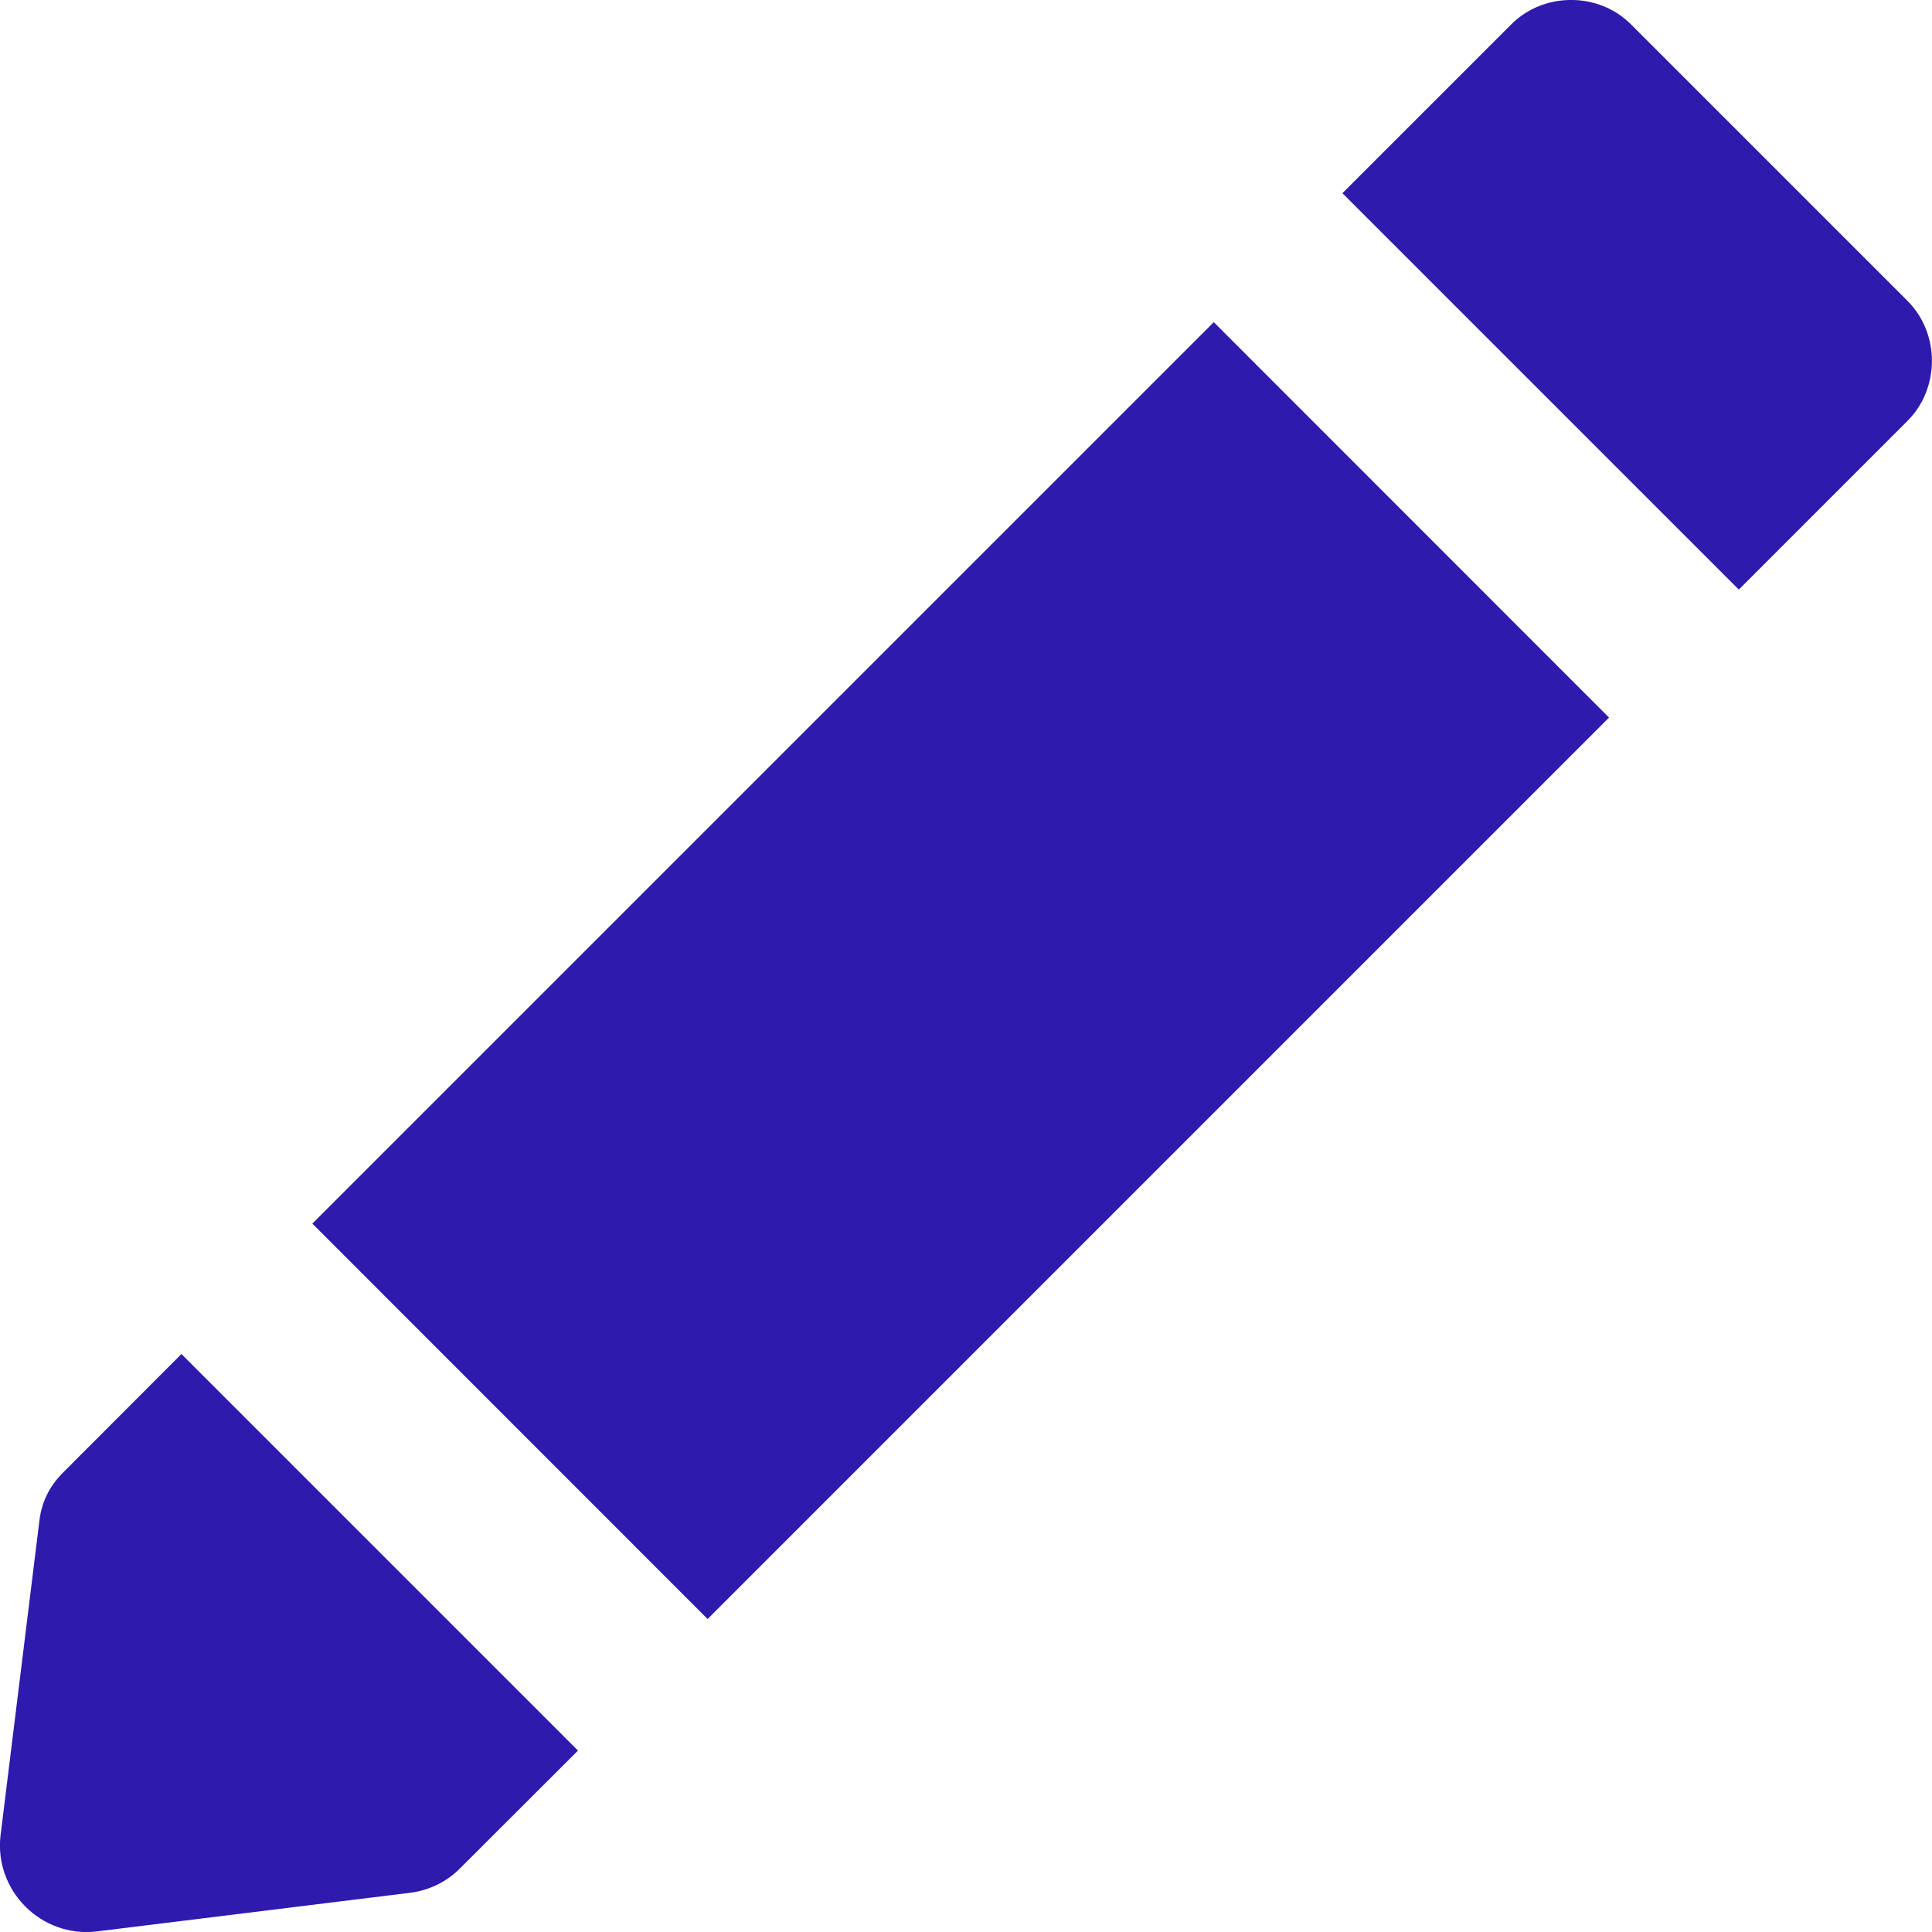
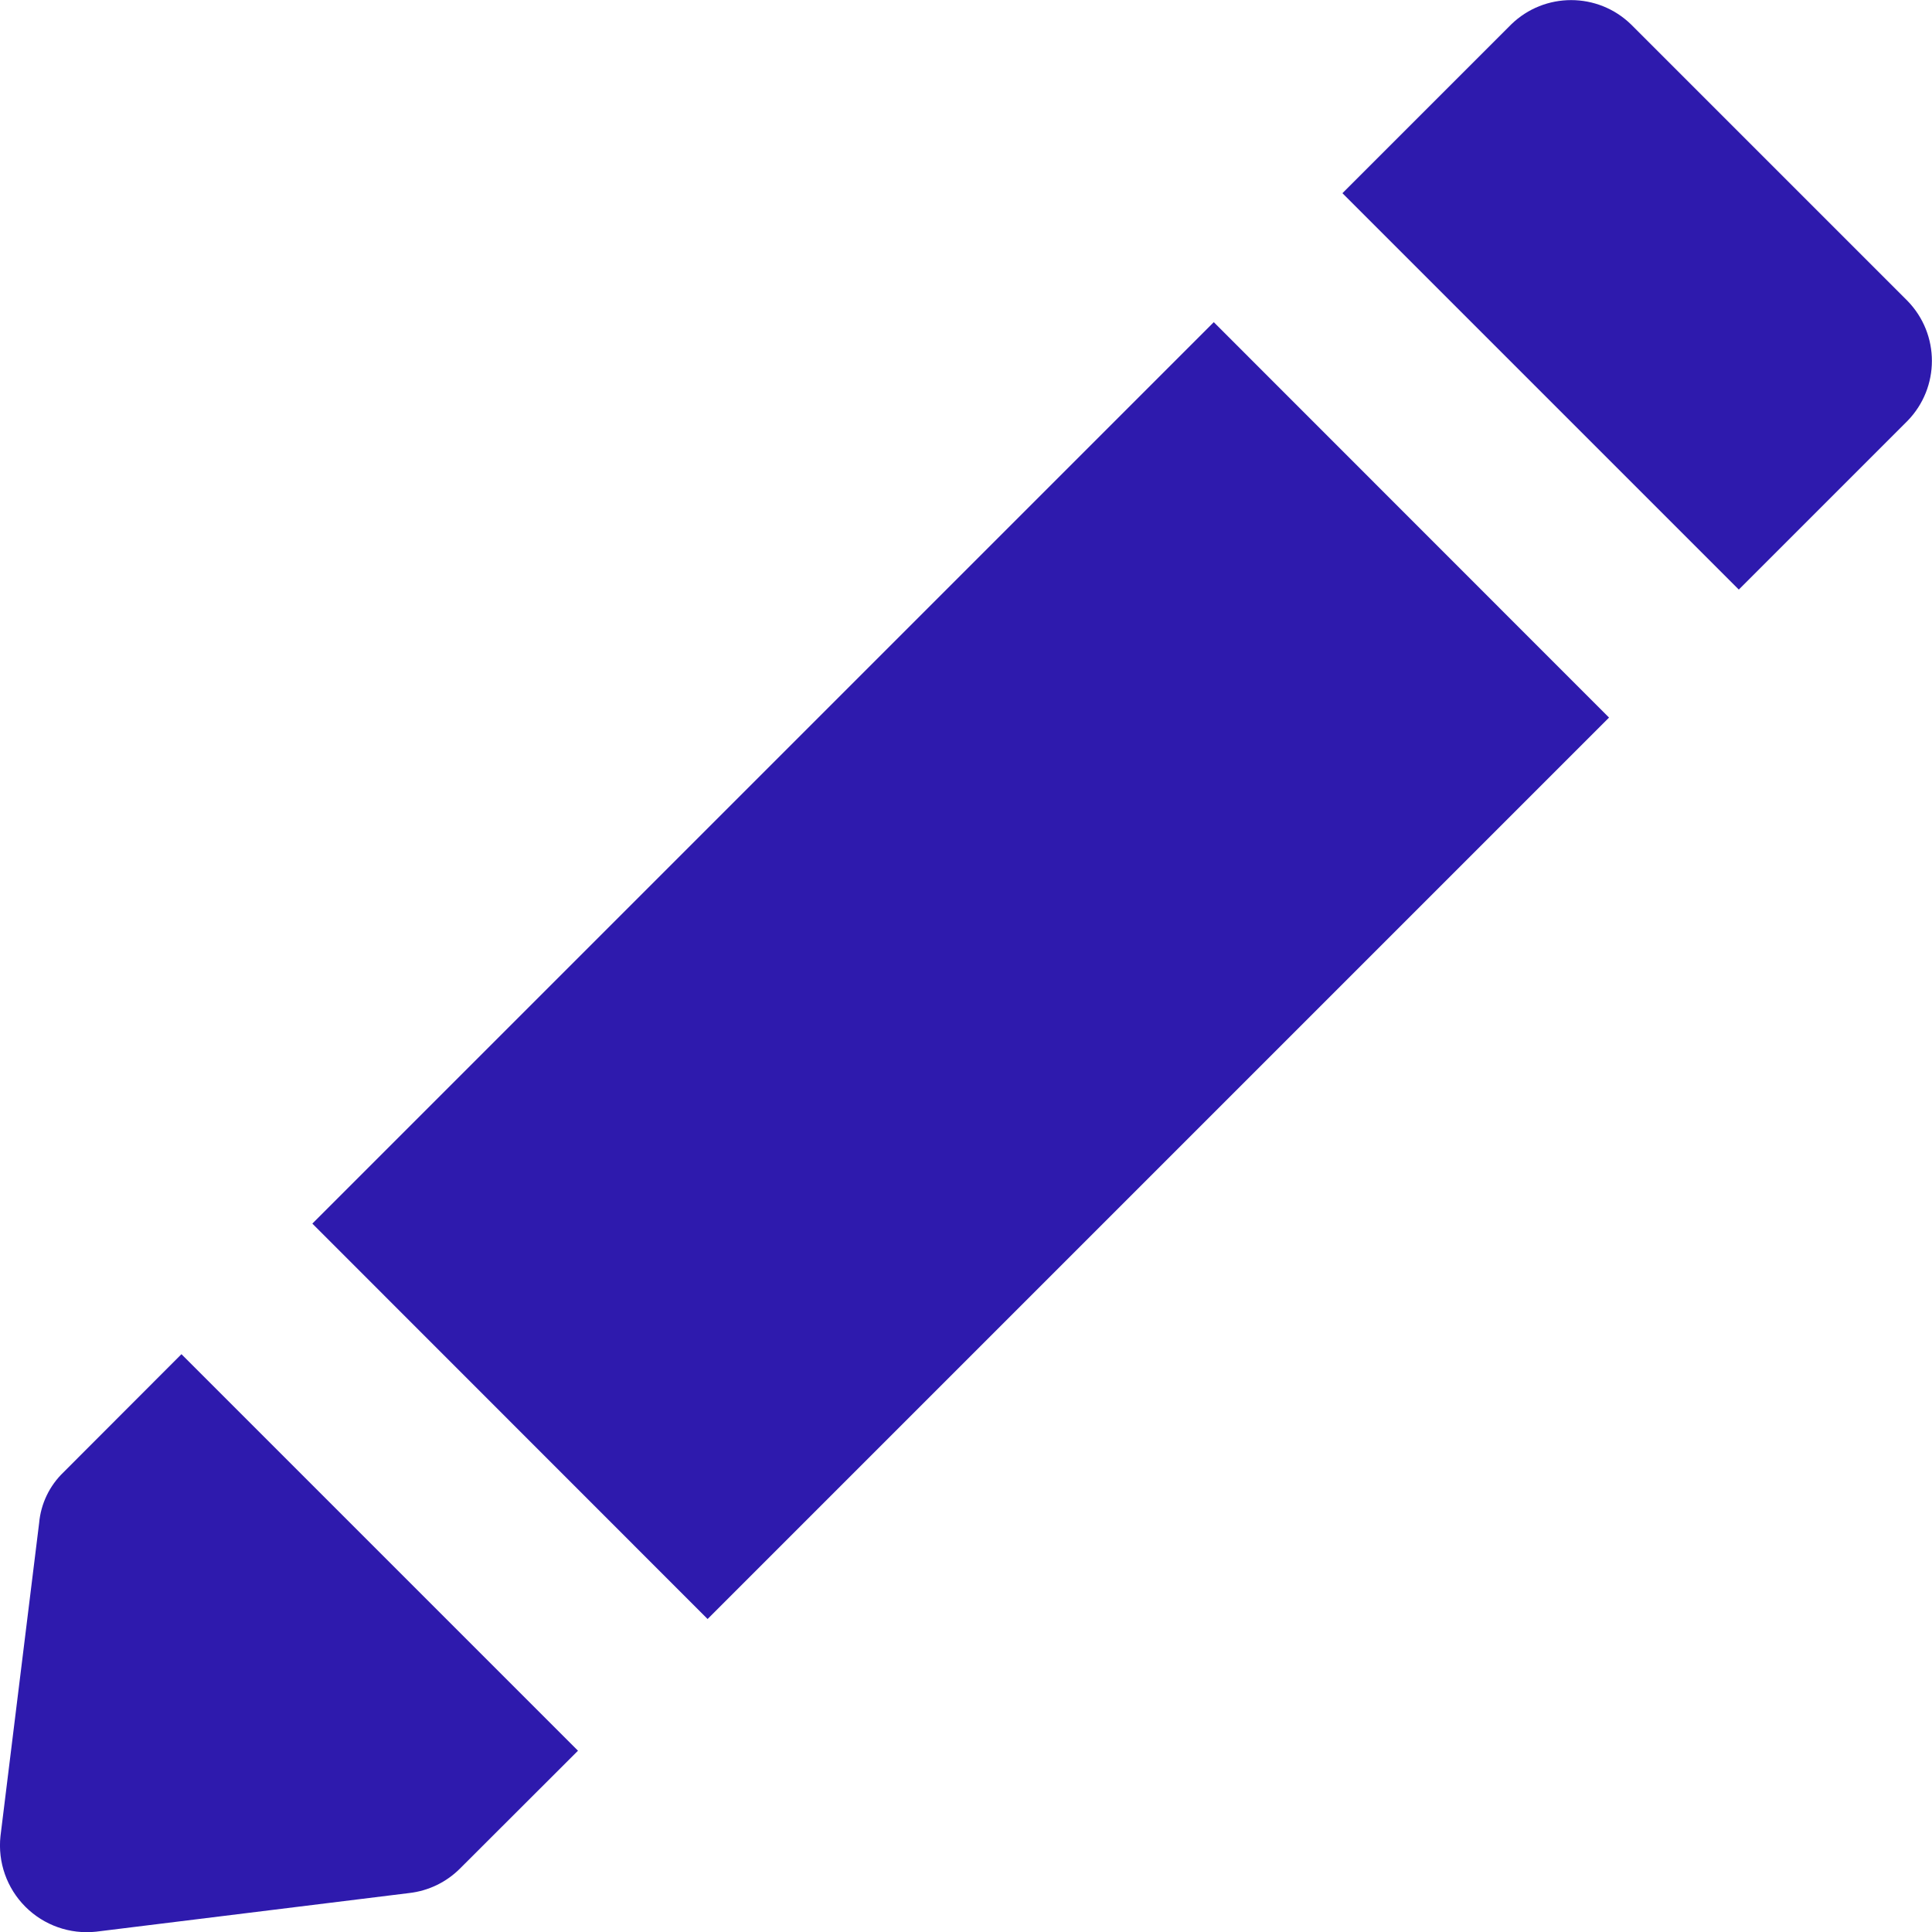
- <svg xmlns="http://www.w3.org/2000/svg" width="12" height="12" viewBox="0 0 12 12" fill="none">
-   <path id="Combined Shape Copy 5" fill-rule="evenodd" clip-rule="evenodd" d="M11.848 1.869L10.131 0.152C9.929 -0.051 9.588 -0.051 9.386 0.152L8.338 1.2L10.8 3.662L11.848 2.614C12.05 2.412 12.05 2.071 11.848 1.869ZM1.94 7.6L7.539 2.001L9.994 4.457L4.395 10.056L1.94 7.6ZM0.243 9.459C0.256 9.332 0.306 9.231 0.395 9.143L1.127 8.41L3.59 10.873L2.857 11.605C2.769 11.694 2.655 11.744 2.542 11.757L0.597 11.997C0.256 12.035 -0.035 11.744 0.003 11.403L0.243 9.459Z" fill="#2E1AAD" />
+ <svg xmlns="http://www.w3.org/2000/svg" width="12" height="12" fill="none">
+   <path fill-rule="evenodd" clip-rule="evenodd" d="M11.848 1.869L10.131.152a.534.534 0 00-.745 0L8.338 1.2 10.8 3.662l1.048-1.048a.534.534 0 000-.745zM1.94 7.6l5.599-5.599 2.455 2.456-5.599 5.599L1.94 7.6zM.243 9.46a.498.498 0 01.152-.316l.732-.733 2.463 2.463-.733.732a.53.53 0 01-.315.152l-1.945.24a.539.539 0 01-.594-.594l.24-1.944z" fill="#2E1AAD" />
</svg>
